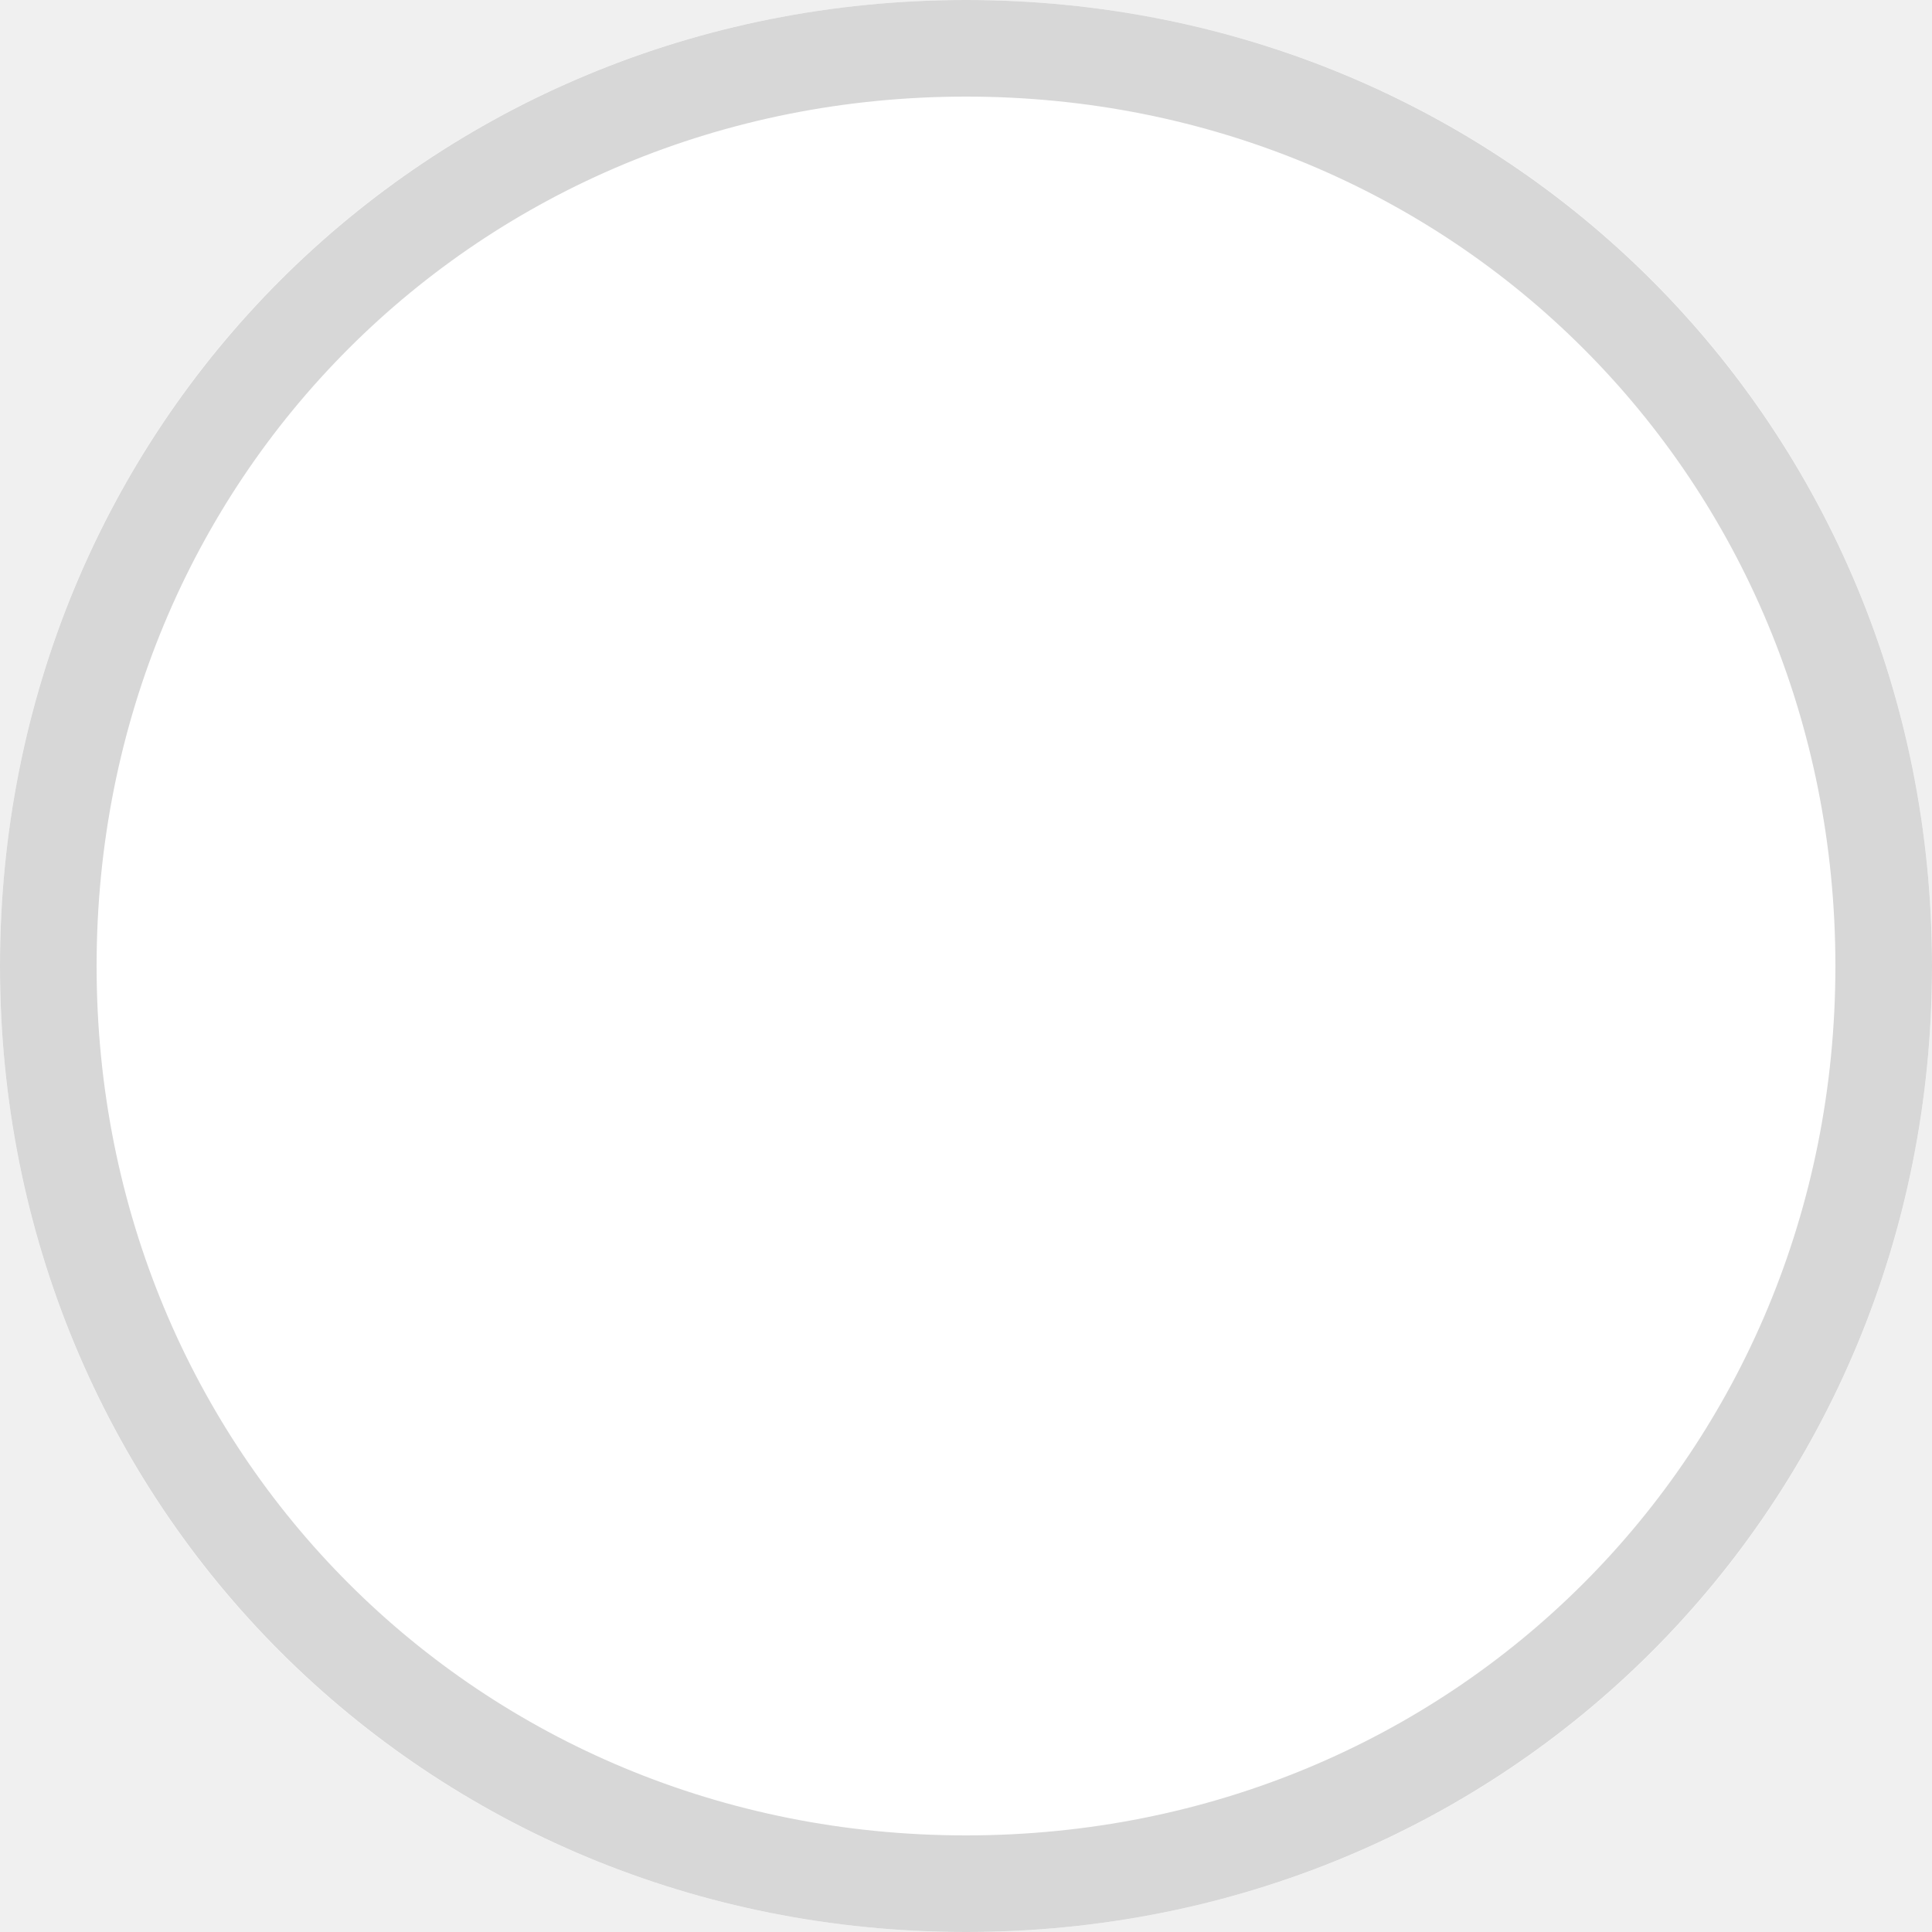
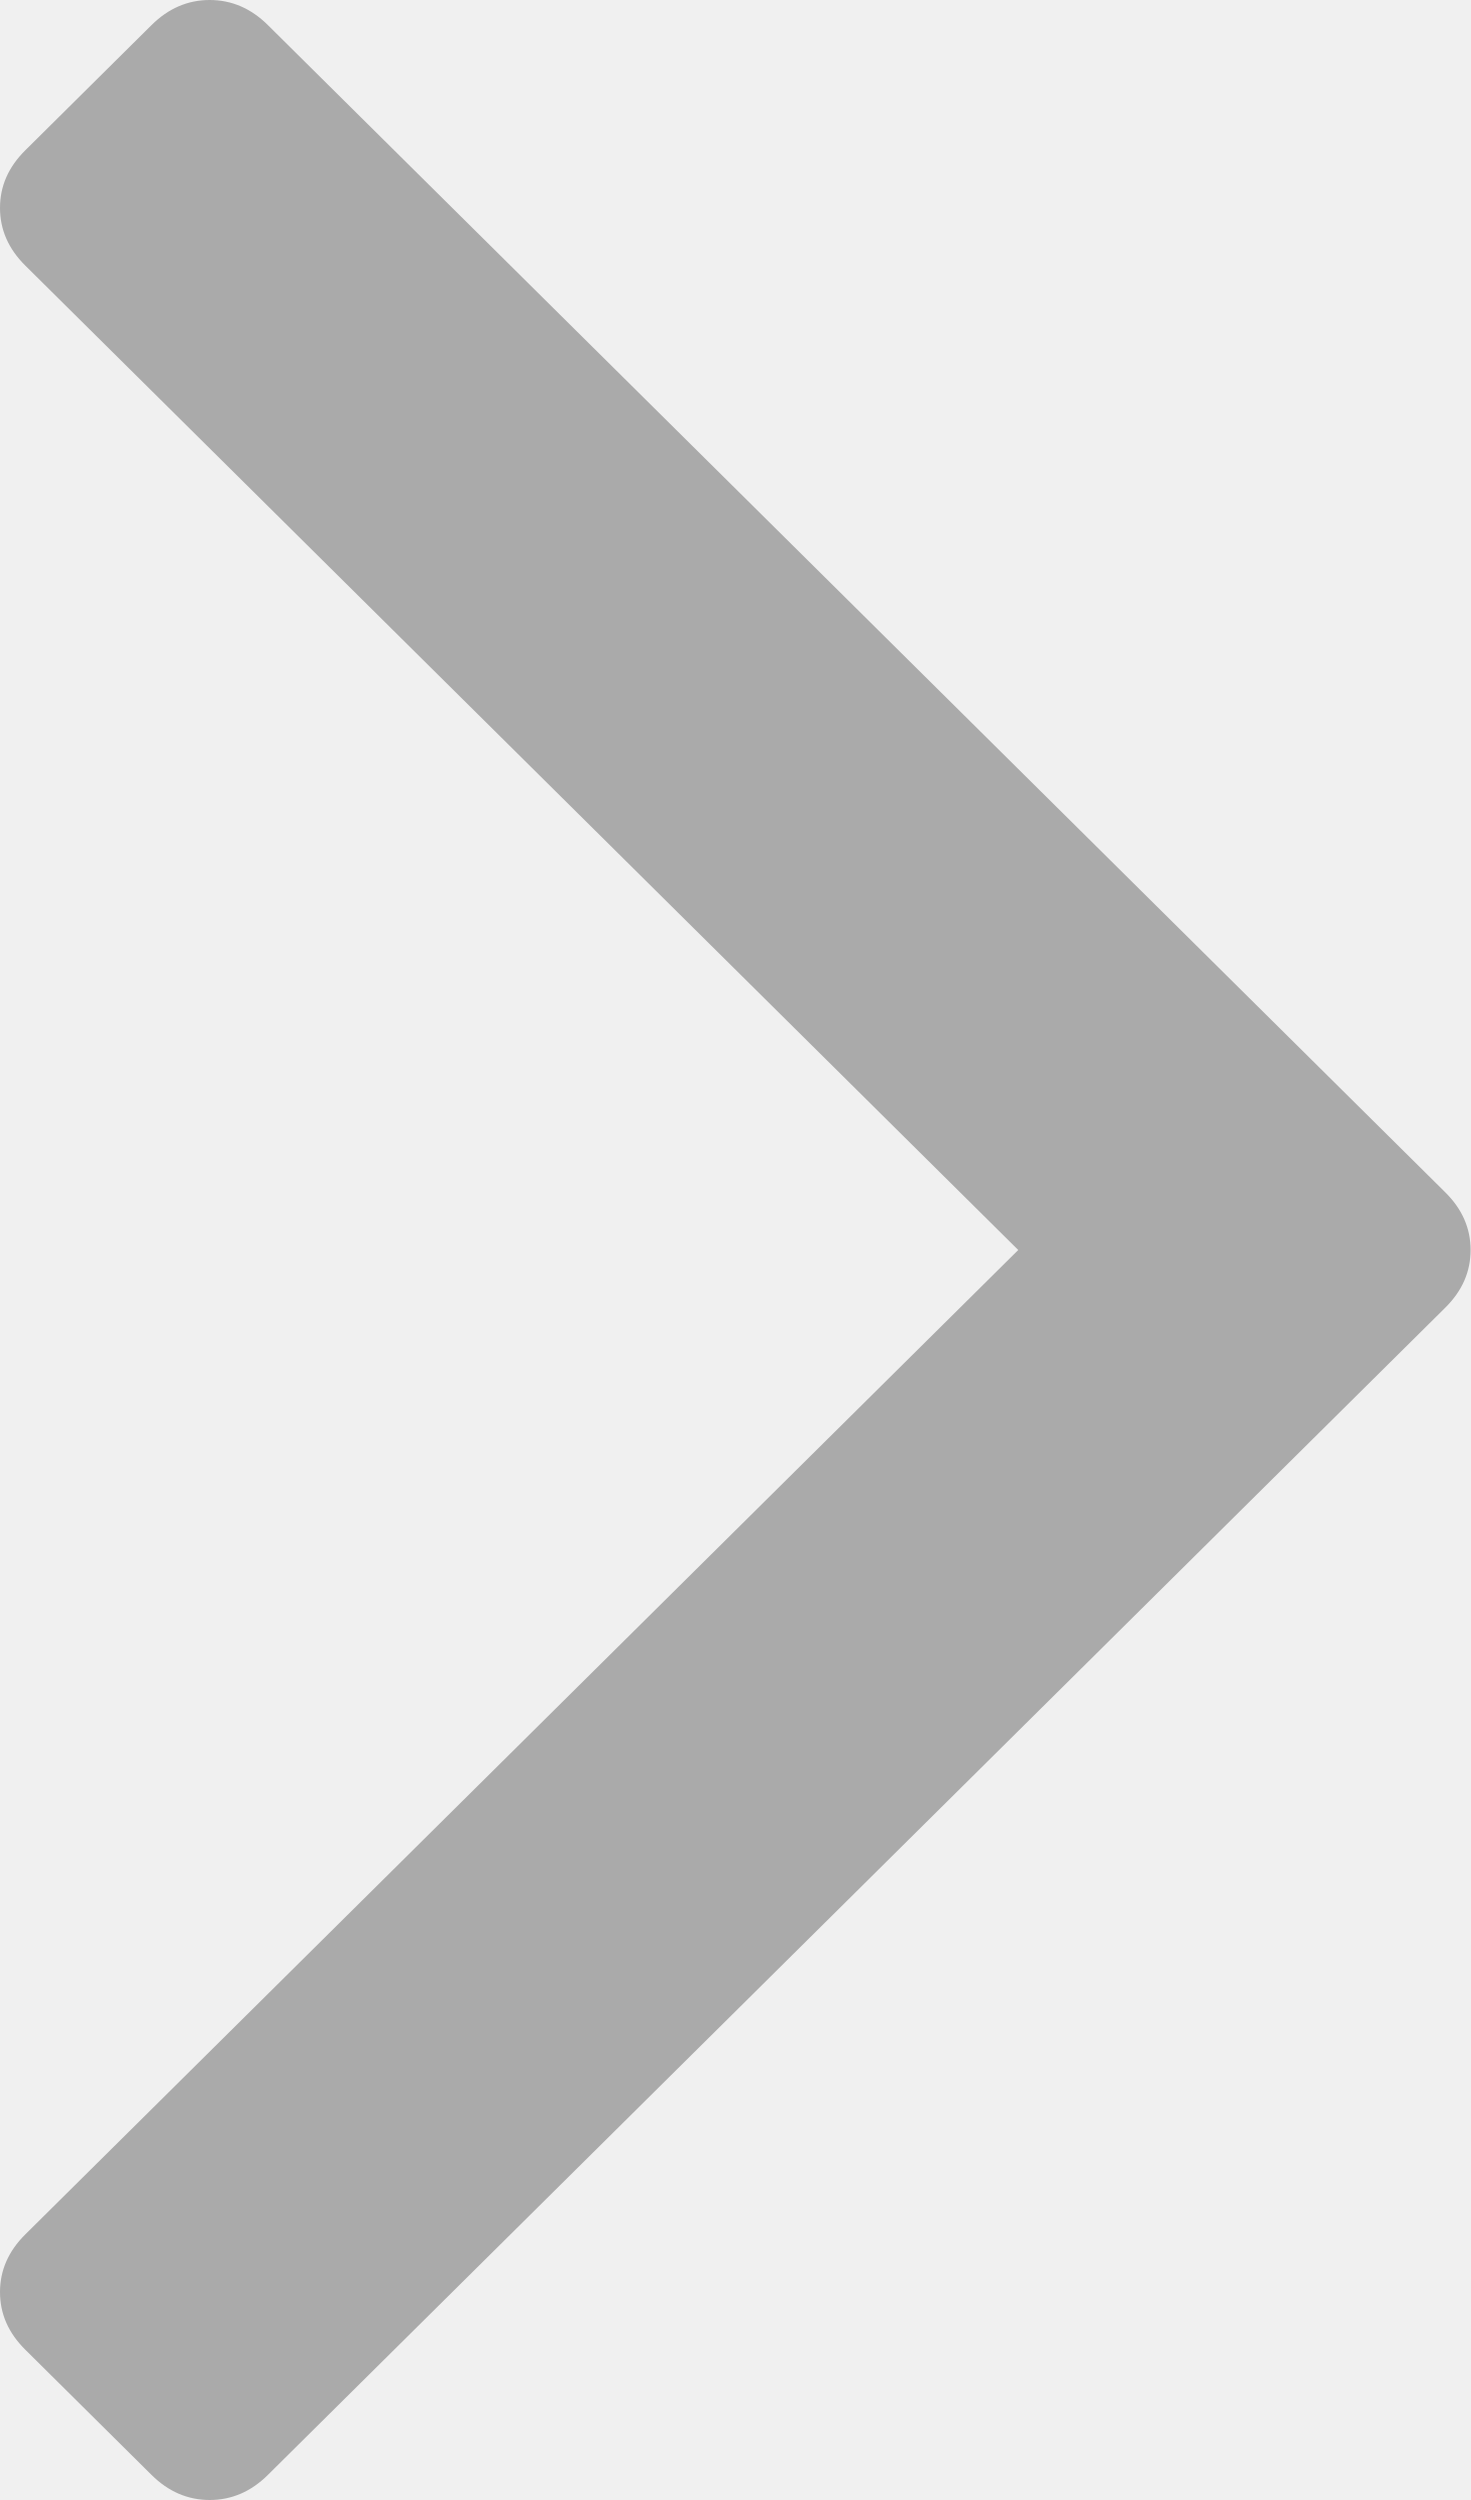
- <svg xmlns="http://www.w3.org/2000/svg" version="1.1" width="20px" height="20px">
-   <g transform="matrix(1 0 0 1 -262 -849 )">
-     <path d="M 272 849  C 277.6 849  282 853.4  282 859  C 282 864.6  277.6 869  272 869  C 266.4 869  262 864.6  262 859  C 262 853.4  266.4 849  272 849  Z " fill-rule="nonzero" fill="#ffffff" stroke="none" />
-     <path d="M 272 849.5  C 277.32 849.5  281.5 853.68  281.5 859  C 281.5 864.32  277.32 868.5  272 868.5  C 266.68 868.5  262.5 864.32  262.5 859  C 262.5 853.68  266.68 849.5  272 849.5  Z " stroke-width="1" stroke="#d7d7d7" fill="none" />
+ <svg xmlns="http://www.w3.org/2000/svg" version="1.1" width="10px" height="17px">
+   <g transform="matrix(1 0 0 1 -501 -373 )">
+     <path d="M 9.828 8.108  C 9.943 8.222  10 8.352  10 8.5  C 10 8.648  9.943 8.778  9.828 8.892  L 1.821 16.83  C 1.707 16.943  1.575 17  1.426 17  C 1.277 17  1.145 16.943  1.031 16.83  L 0.172 15.978  C 0.057 15.864  0 15.734  0 15.586  C 0 15.439  0.057 15.308  0.172 15.194  L 6.924 8.5  L 0.172 1.806  C 0.057 1.692  0 1.561  0 1.414  C 0 1.266  0.057 1.136  0.172 1.022  L 1.031 0.17  C 1.145 0.057  1.277 0  1.426 0  C 1.575 0  1.707 0.057  1.821 0.17  L 9.828 8.108  Z " fill-rule="nonzero" fill="#aaaaaa" stroke="none" transform="matrix(1 0 0 1 501 373 )" />
  </g>
</svg>
